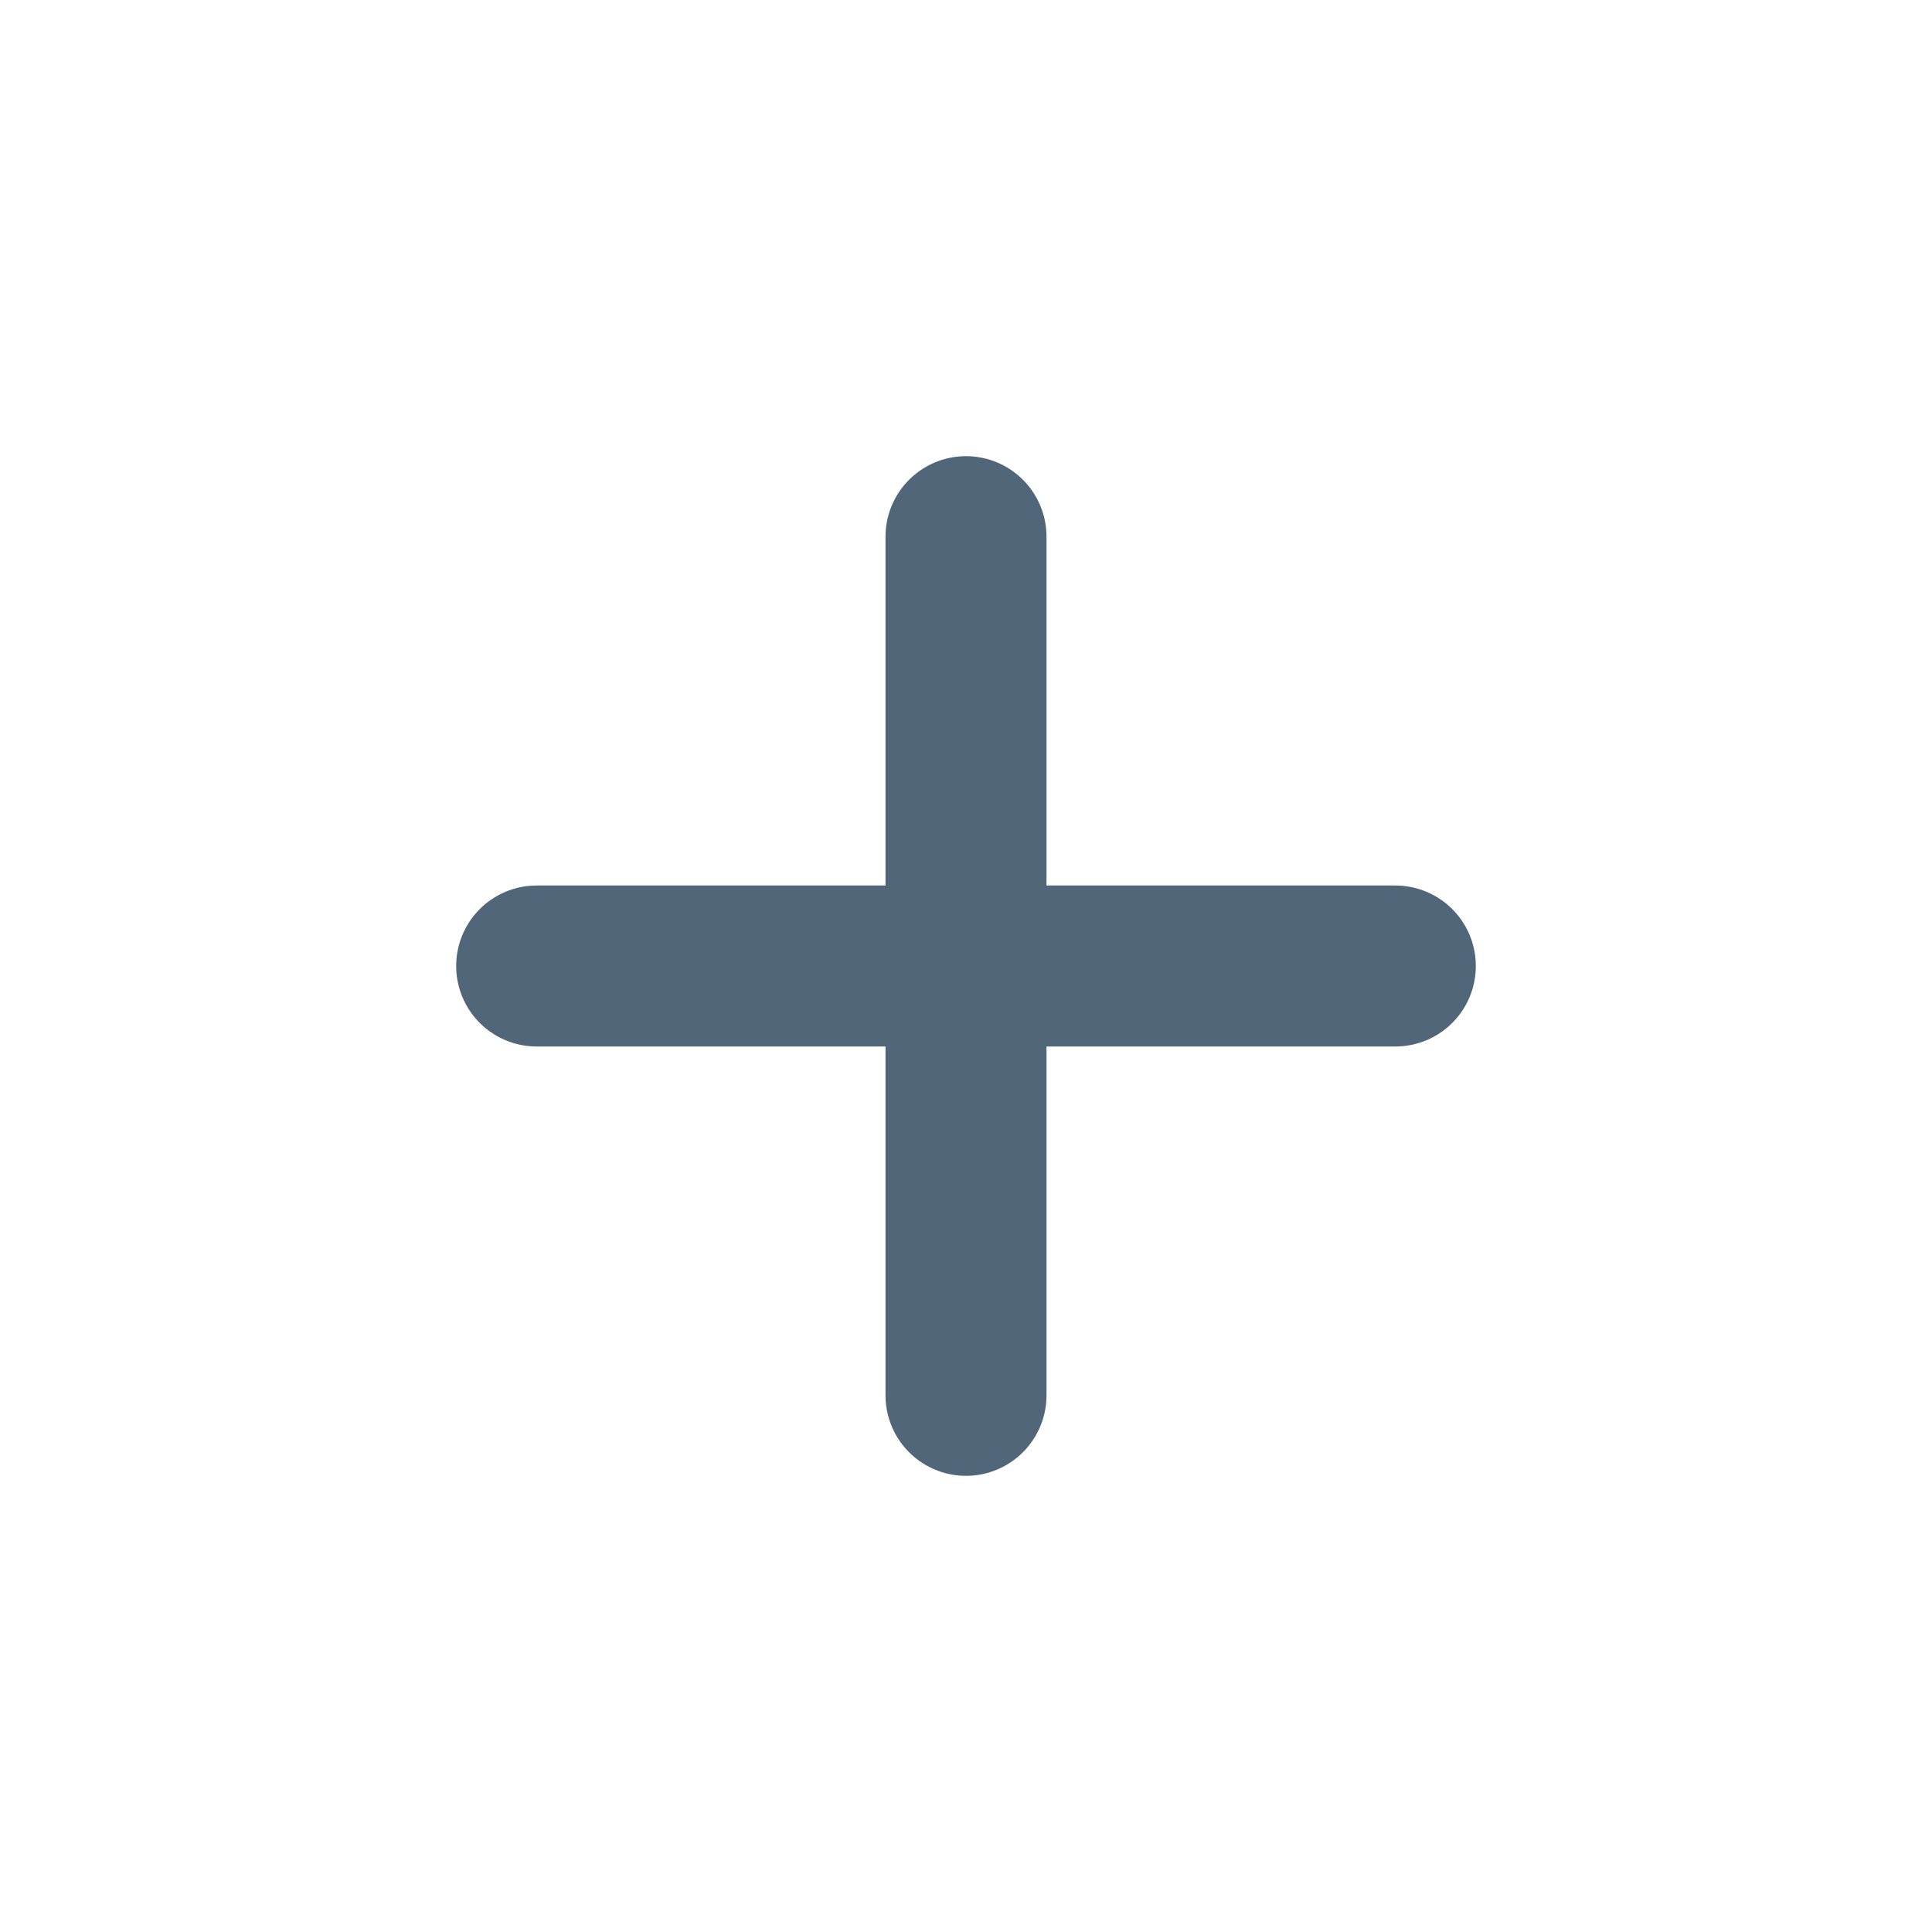
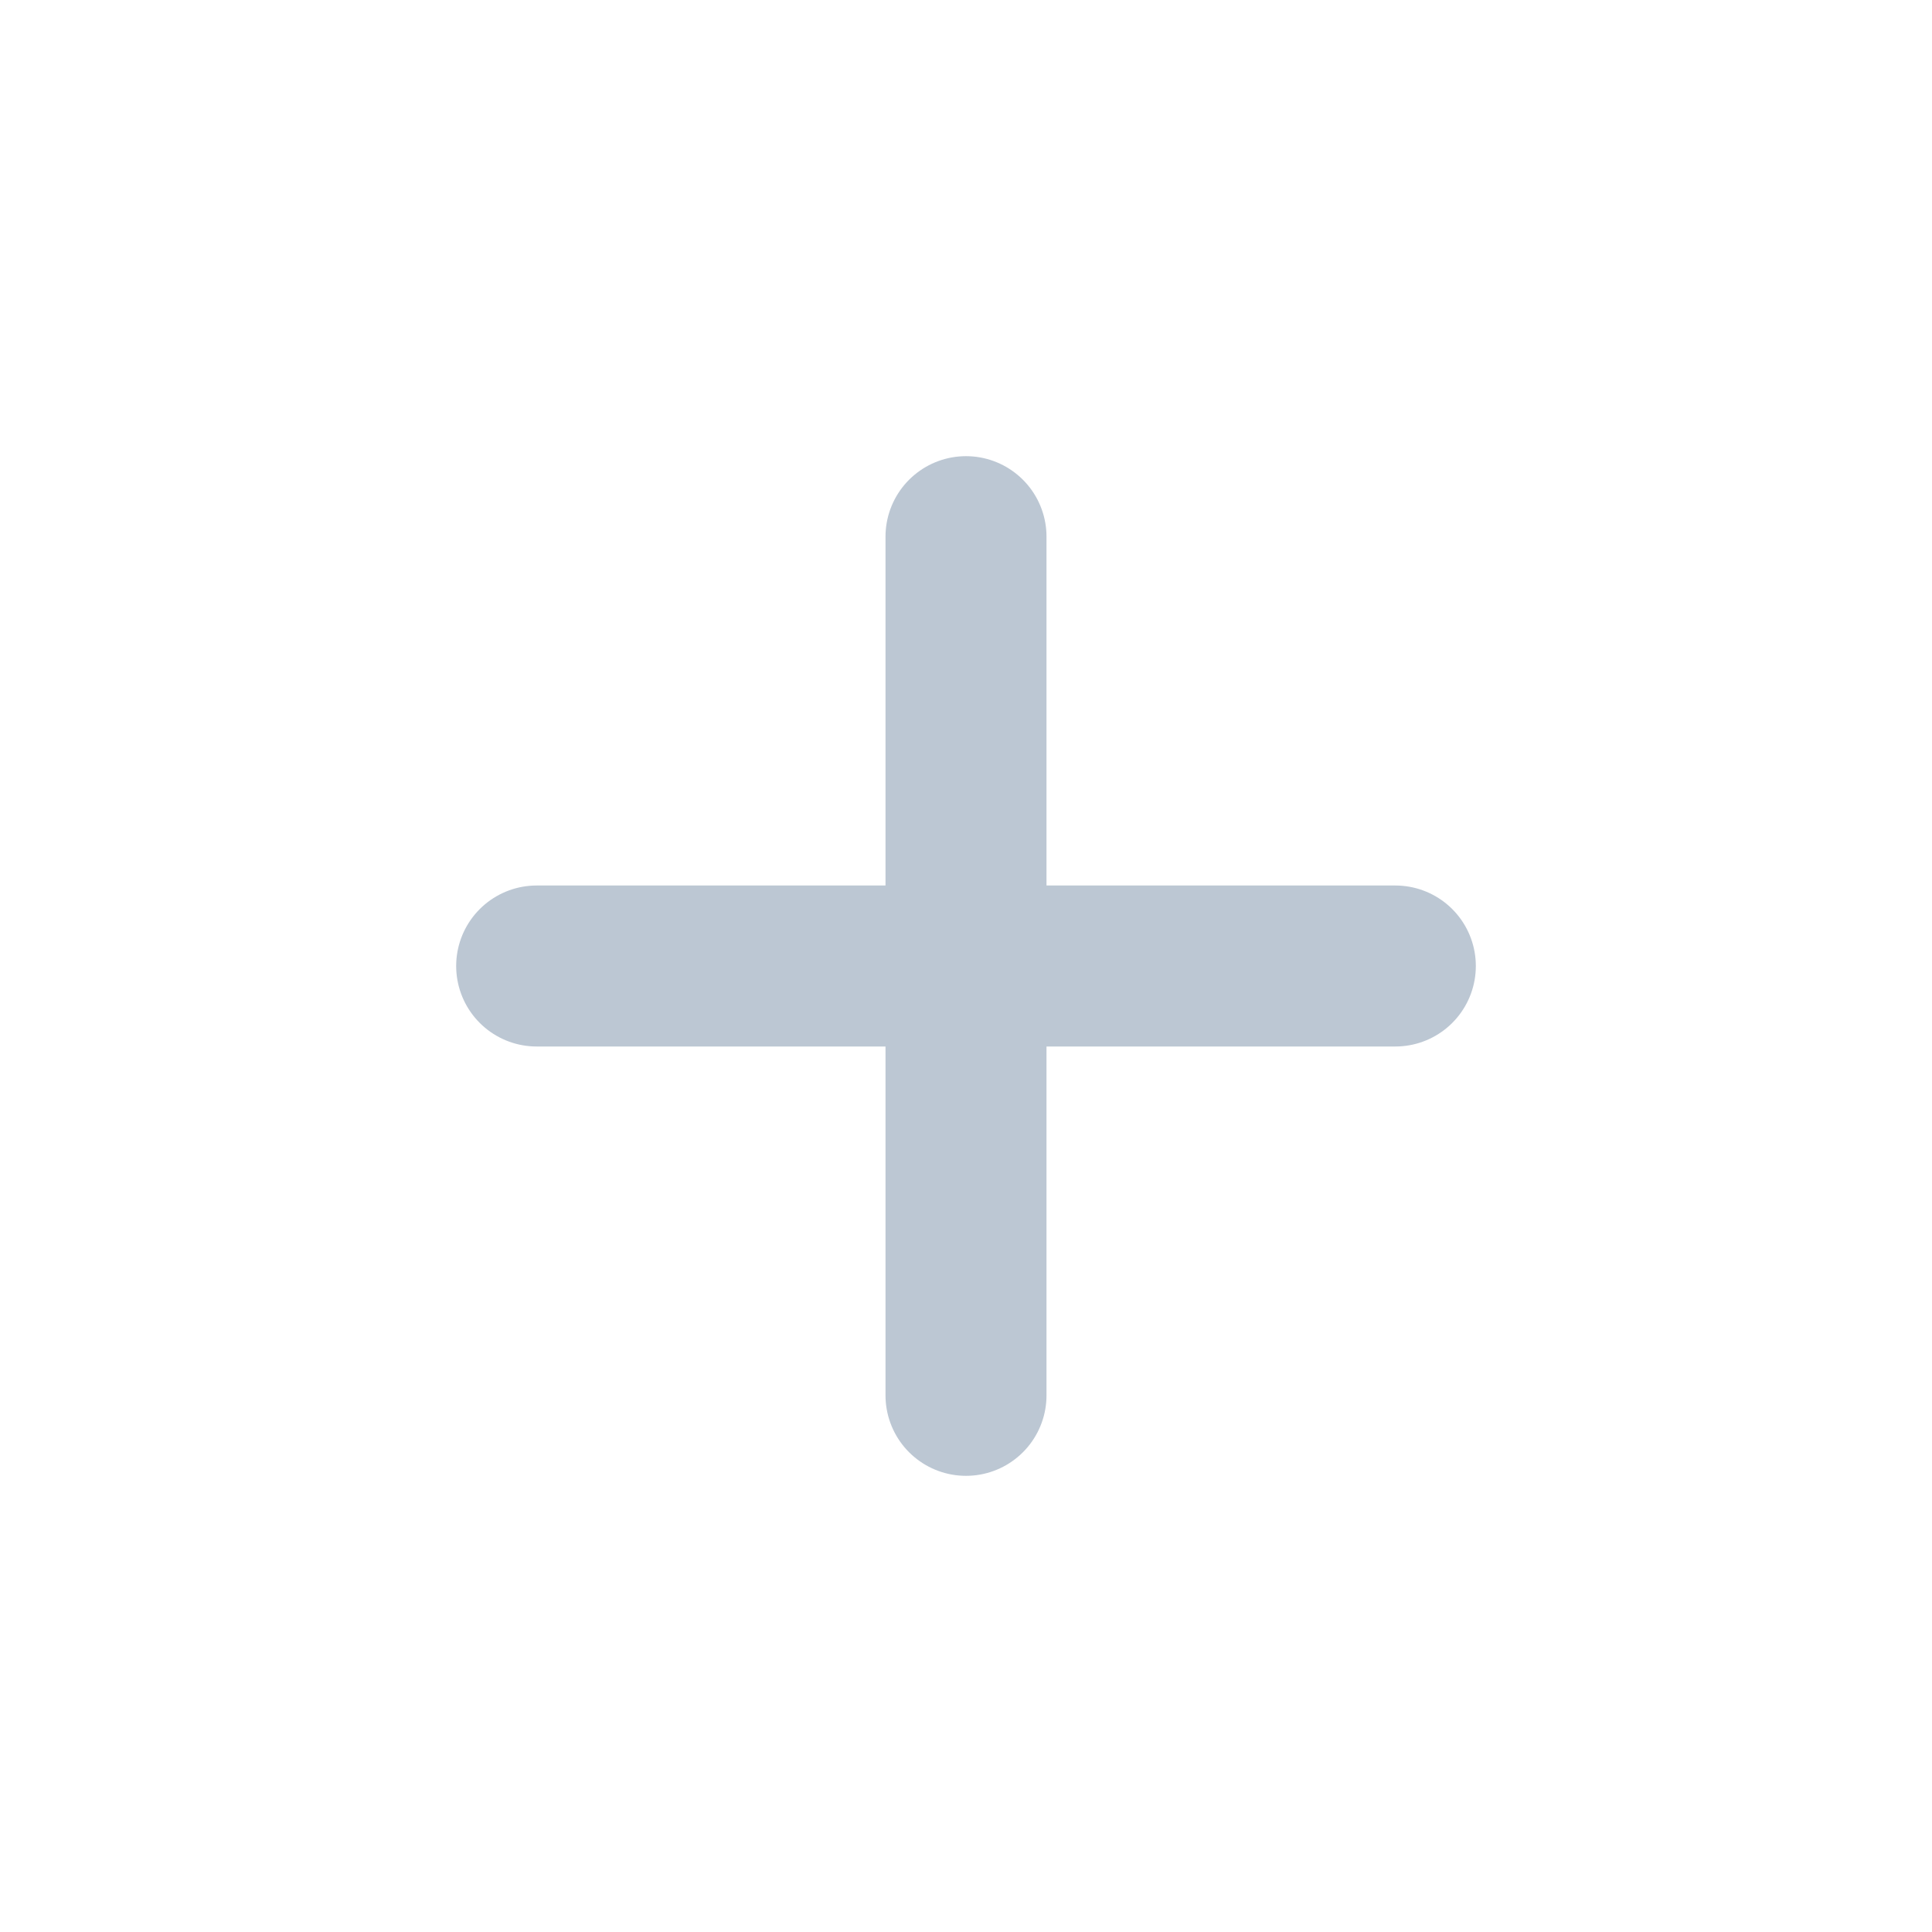
<svg xmlns="http://www.w3.org/2000/svg" width="18" height="18" viewBox="0 0 18 18" fill="none">
-   <path d="M9 5L9 13" stroke="#526679" stroke-width="1.5" stroke-linecap="round" stroke-linejoin="round" />
-   <path d="M13 9L5 9" stroke="#526679" stroke-width="1.5" stroke-linecap="round" stroke-linejoin="round" />
+   <path d="M9 5L9 13" stroke="#BCC7D3" stroke-width="1.5" stroke-linecap="round" stroke-linejoin="round" />
+   <path d="M13 9L5 9" stroke="#BCC7D3" stroke-width="1.5" stroke-linecap="round" stroke-linejoin="round" />
</svg>
